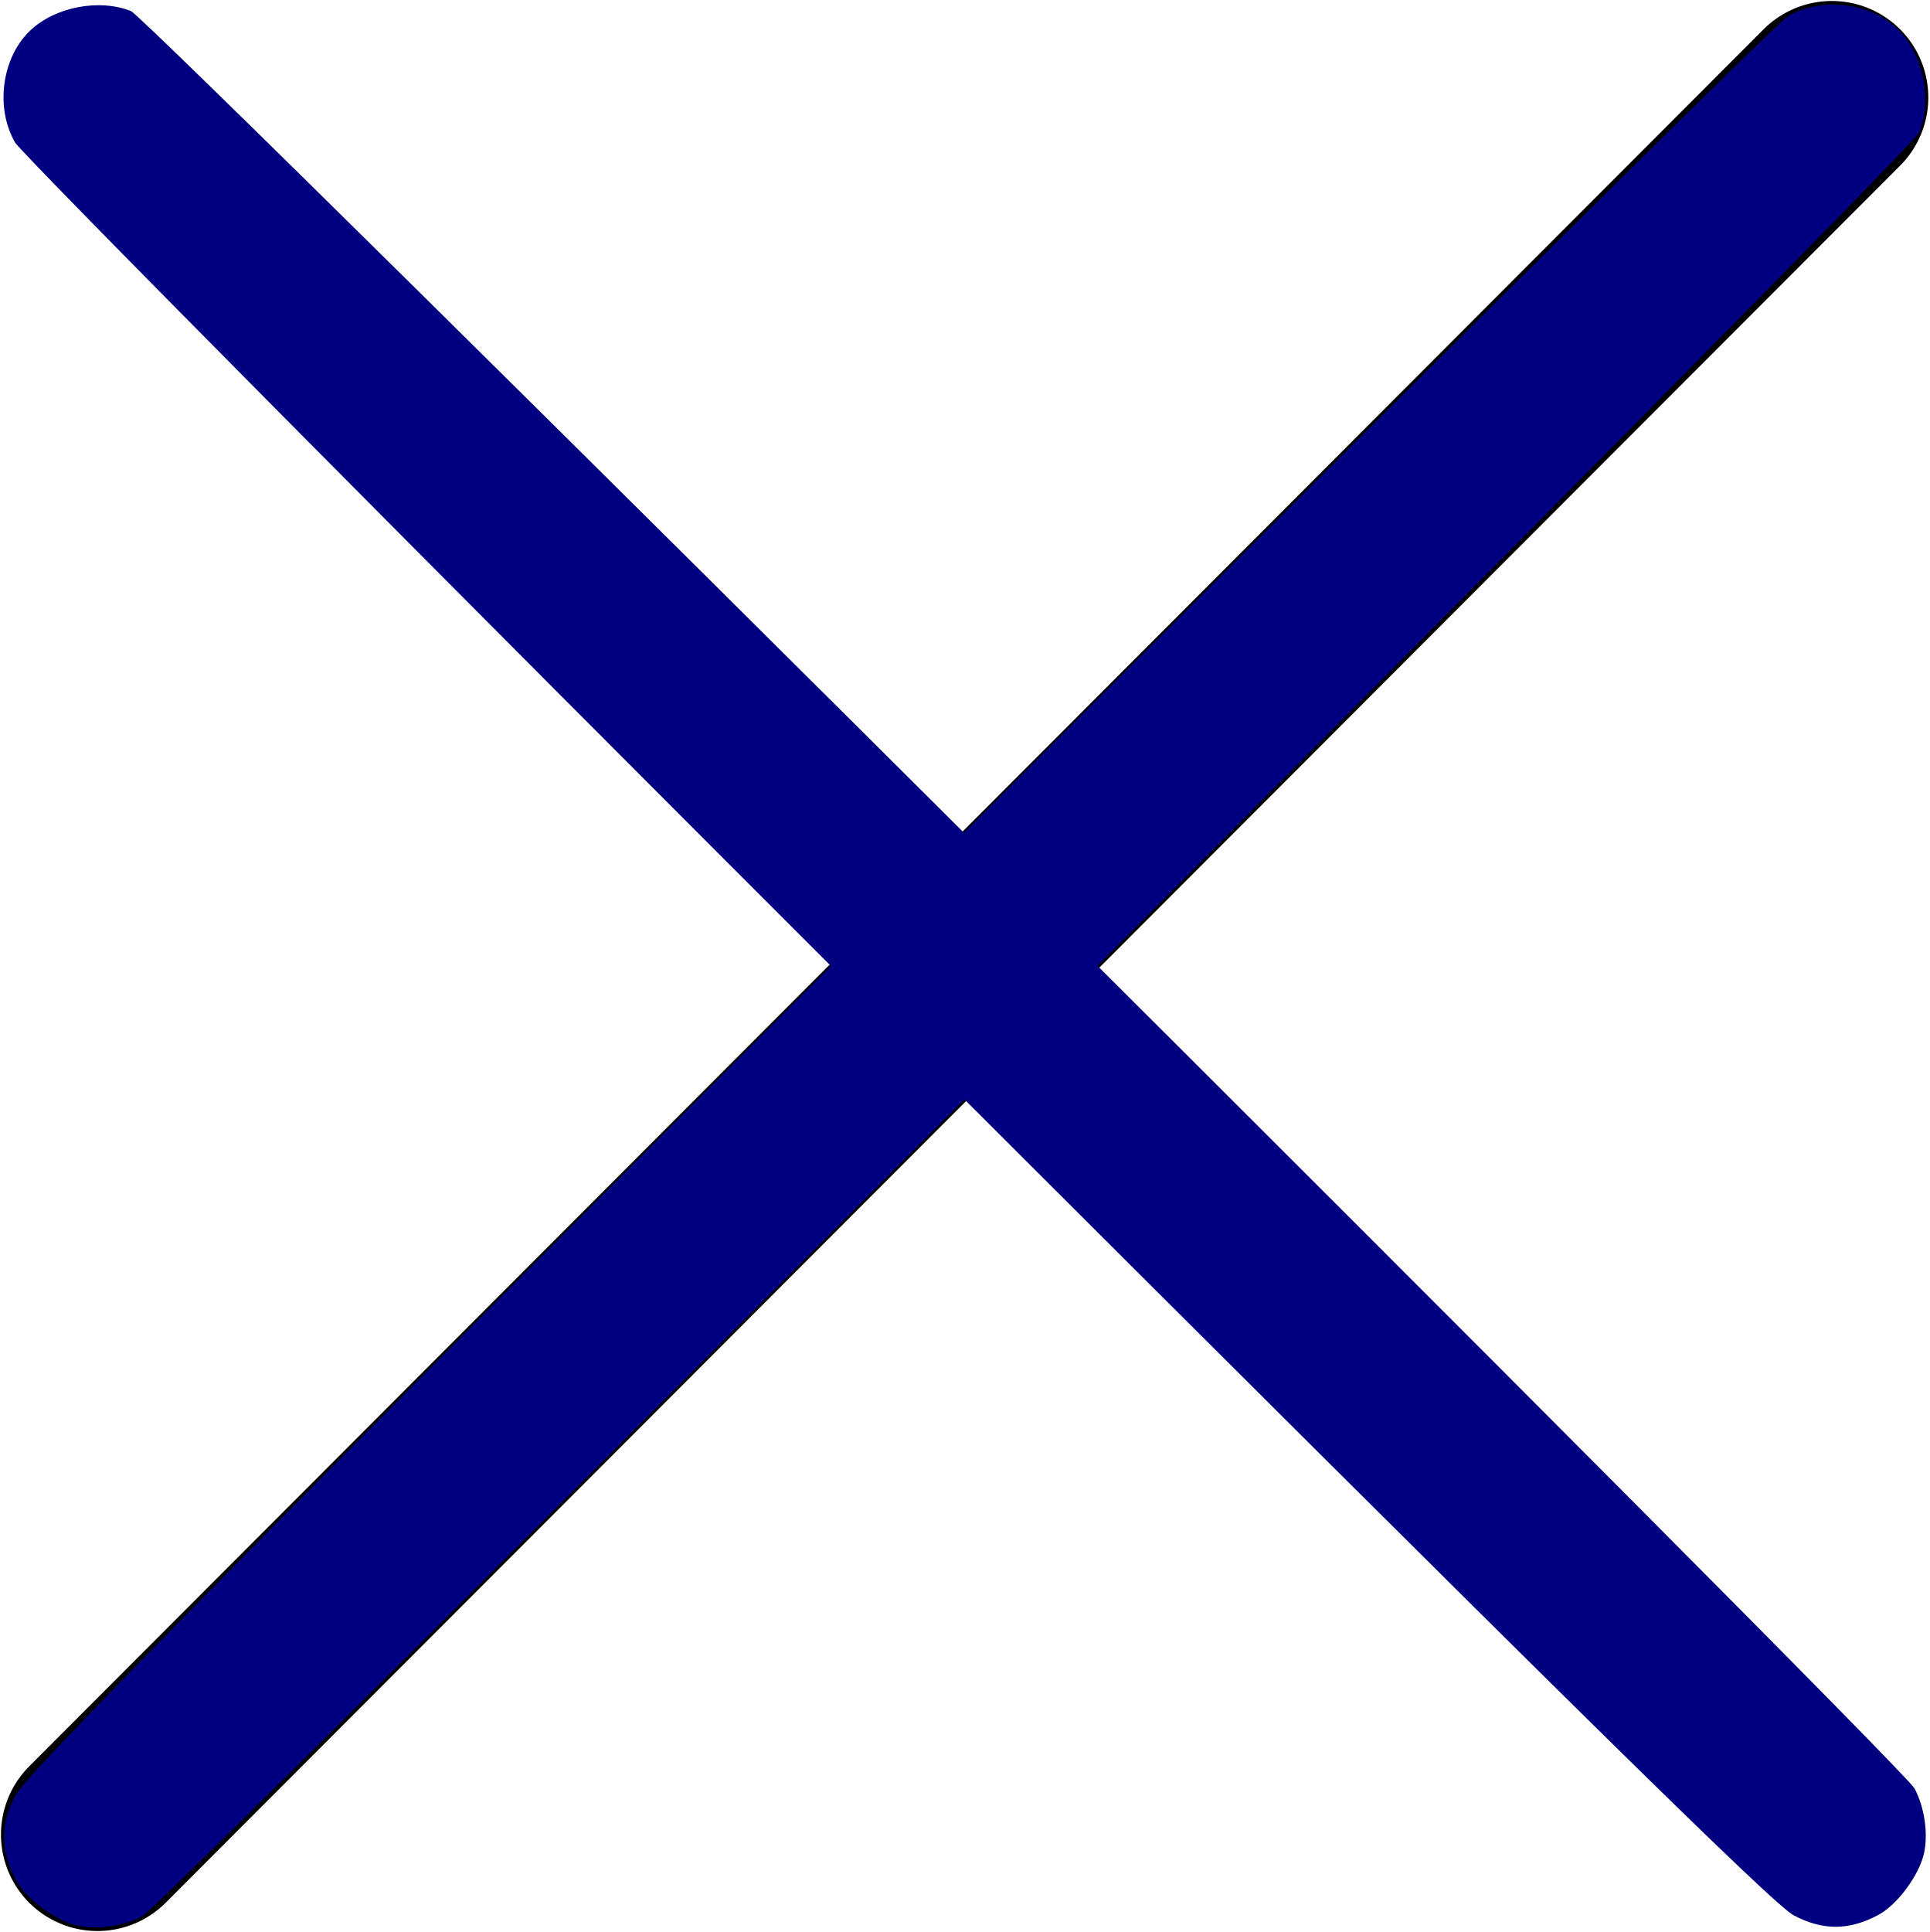
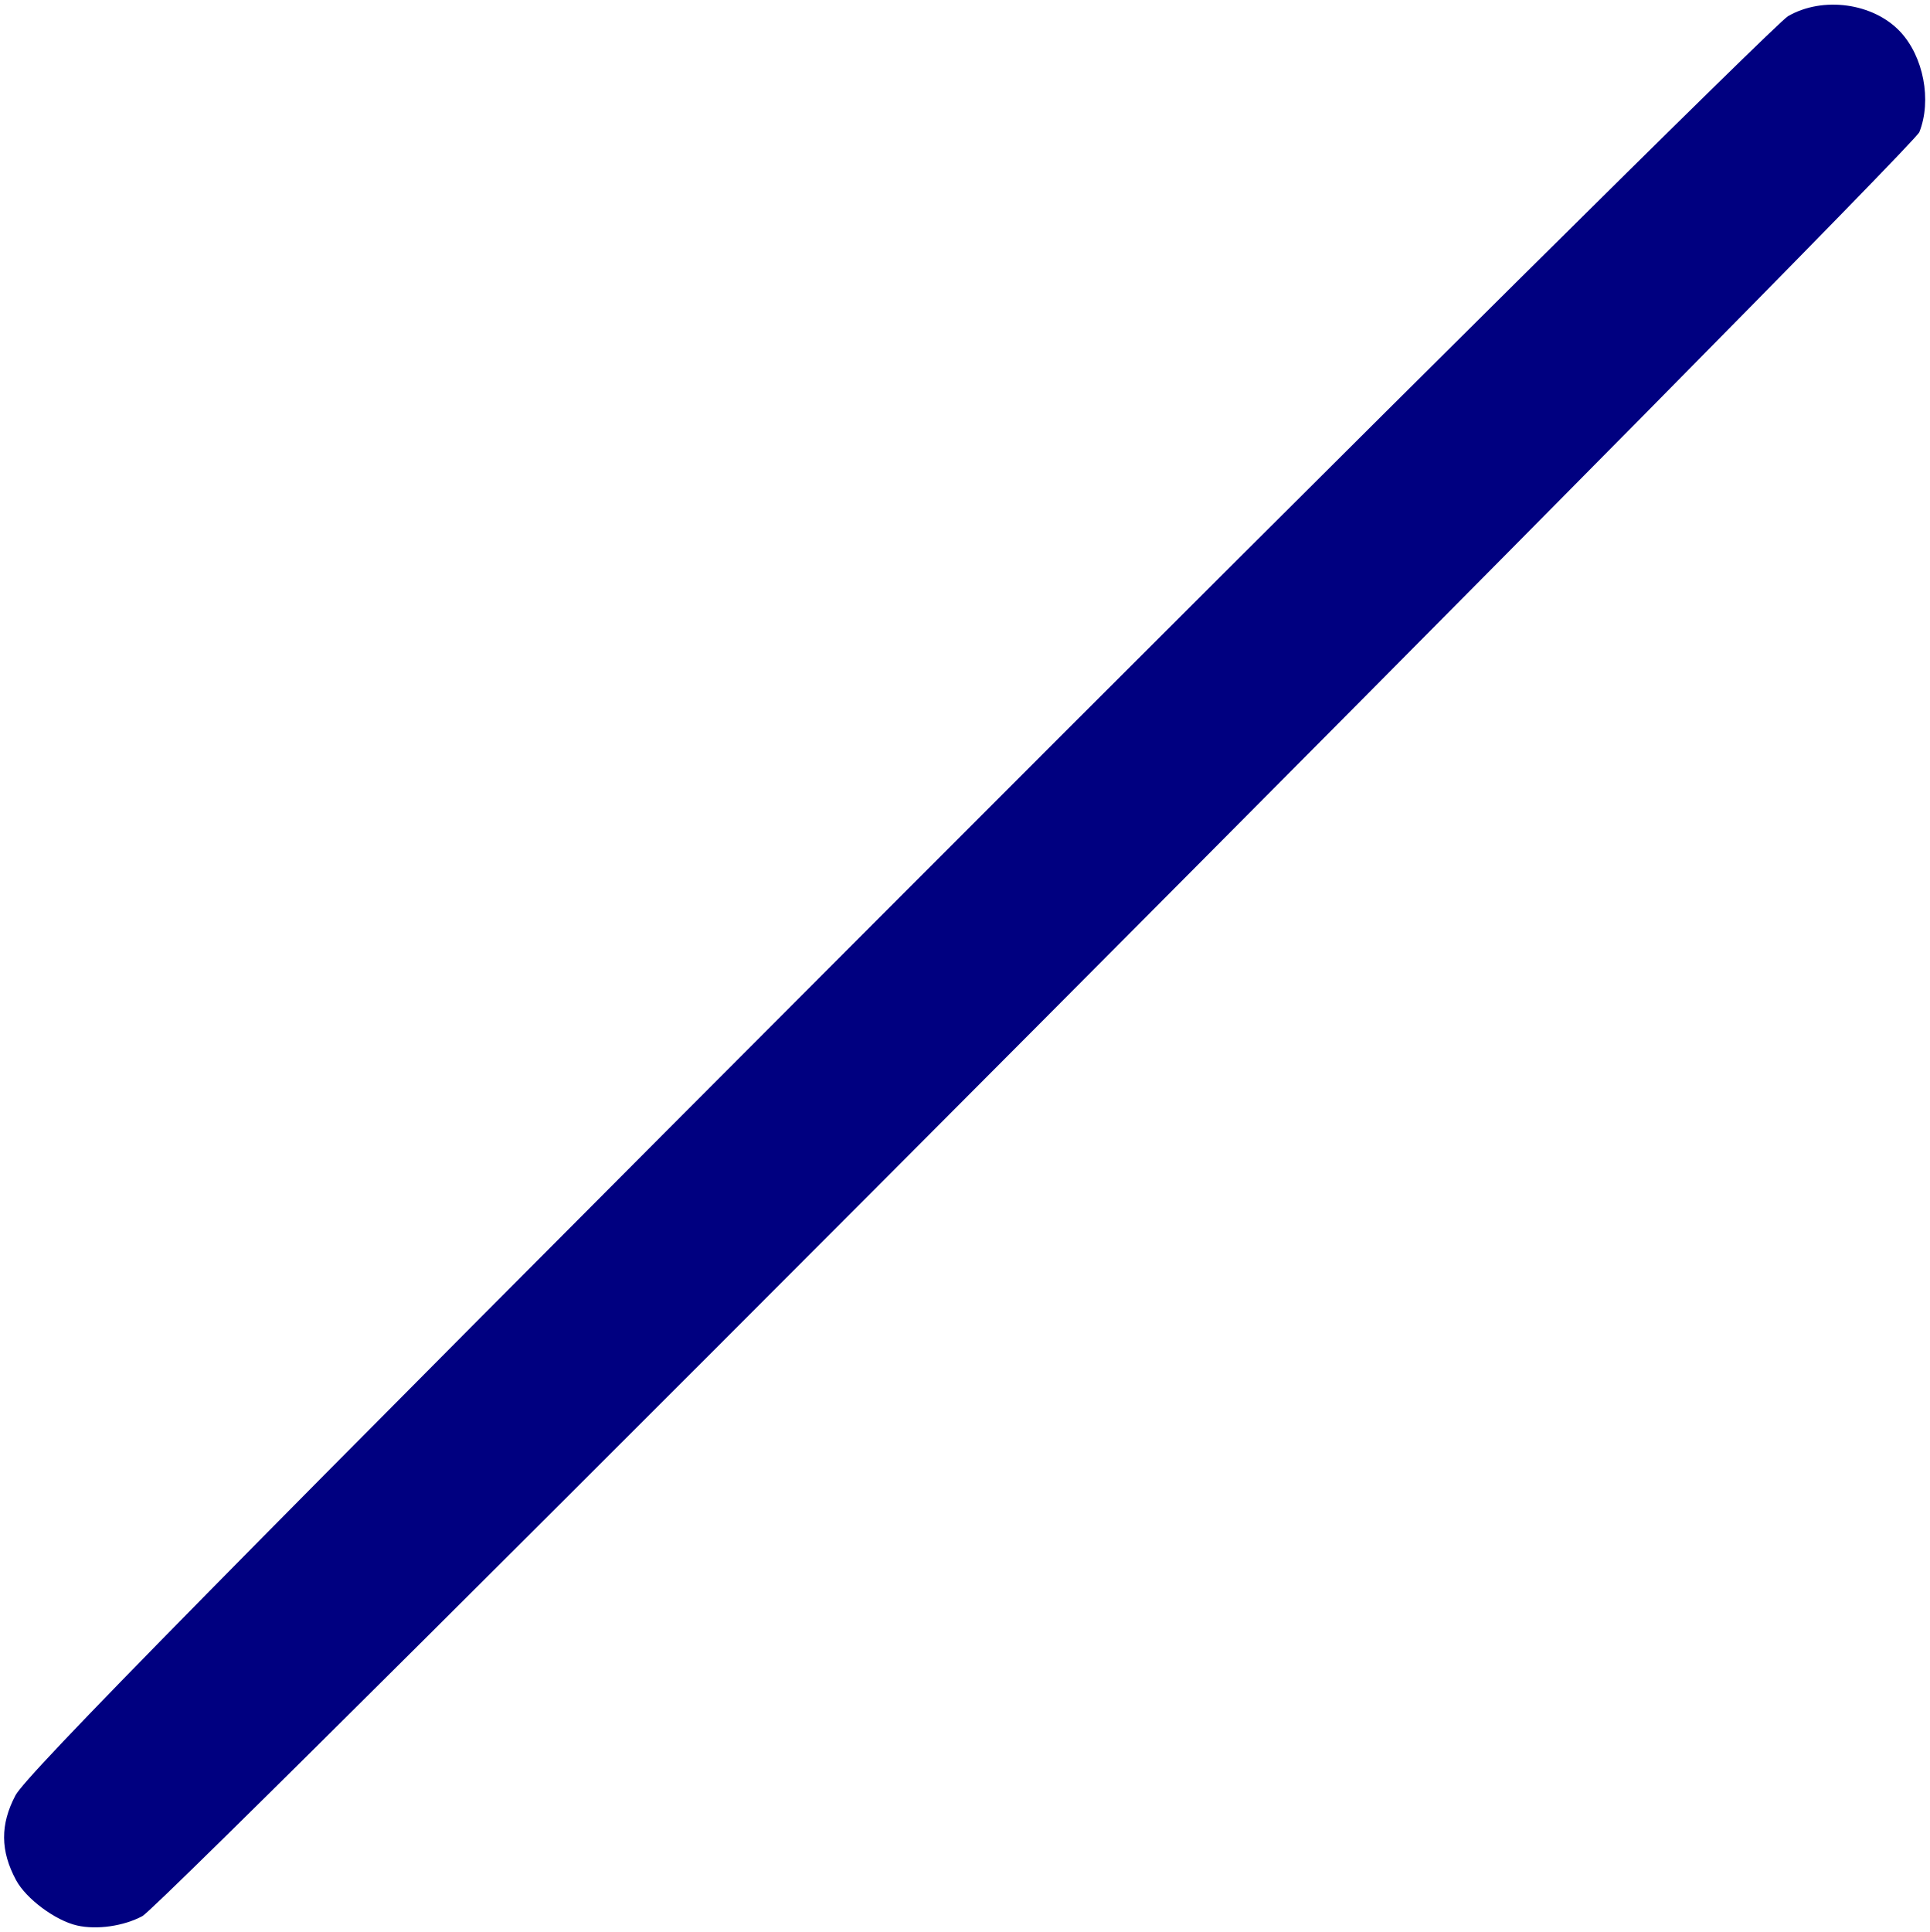
<svg xmlns="http://www.w3.org/2000/svg" width="98.781mm" height="98.897mm" viewBox="0 0 350.013 350.422" id="svg2" version="1.1">
  <defs id="defs4" />
  <g id="layer2" style="display:inline" transform="translate(-157.4012,-303.1828)">
-     <path style="fill:#000080;fill-rule:evenodd;stroke:#000000;stroke-width:35;stroke-linecap:round;stroke-linejoin:round;stroke-miterlimit:4;stroke-dasharray:none;stroke-opacity:1" d="M 175.078,635.928 489.737,320.86" id="path4184" />
    <path style="fill:#000080;stroke-width:35;stroke-linecap:round;stroke-linejoin:round;stroke-miterlimit:4;stroke-dasharray:none" d="m 171.382,652.425 c -3.93,-0.894 -9.232,-4.833 -11.061,-8.217 -2.868,-5.307 -2.904,-10.097 -0.115,-15.386 1.974,-3.744 37.652,-39.975 160.195,-162.68 86.71,-86.825 159.325,-158.831 161.366,-160.015 6.33,-3.67 15.484,-2.411 20.376,2.804 4.235,4.514 5.751,12.463 3.473,18.208 -1.351,3.406 -317.936,321.179 -322.363,323.572 -3.381,1.827 -8.271,2.534 -11.871,1.715 z" id="path4186" />
-     <path id="path4188" d="m 506.439,639.419 c -0.894,3.93 -4.833,9.232 -8.217,11.061 -5.307,2.868 -10.097,2.904 -15.386,0.115 -3.744,-1.974 -39.975,-37.652 -162.68,-160.195 -86.825,-86.71 -158.831,-159.325 -160.015,-161.366 -3.67,-6.33 -2.411,-15.484 2.804,-20.376 4.514,-4.235 12.463,-5.751 18.208,-3.473 3.406,1.351 321.179,317.936 323.572,322.363 1.827,3.381 2.534,8.271 1.715,11.871 z" style="fill:#000080;stroke-width:35;stroke-linecap:round;stroke-linejoin:round;stroke-miterlimit:4;stroke-dasharray:none" />
  </g>
</svg>
